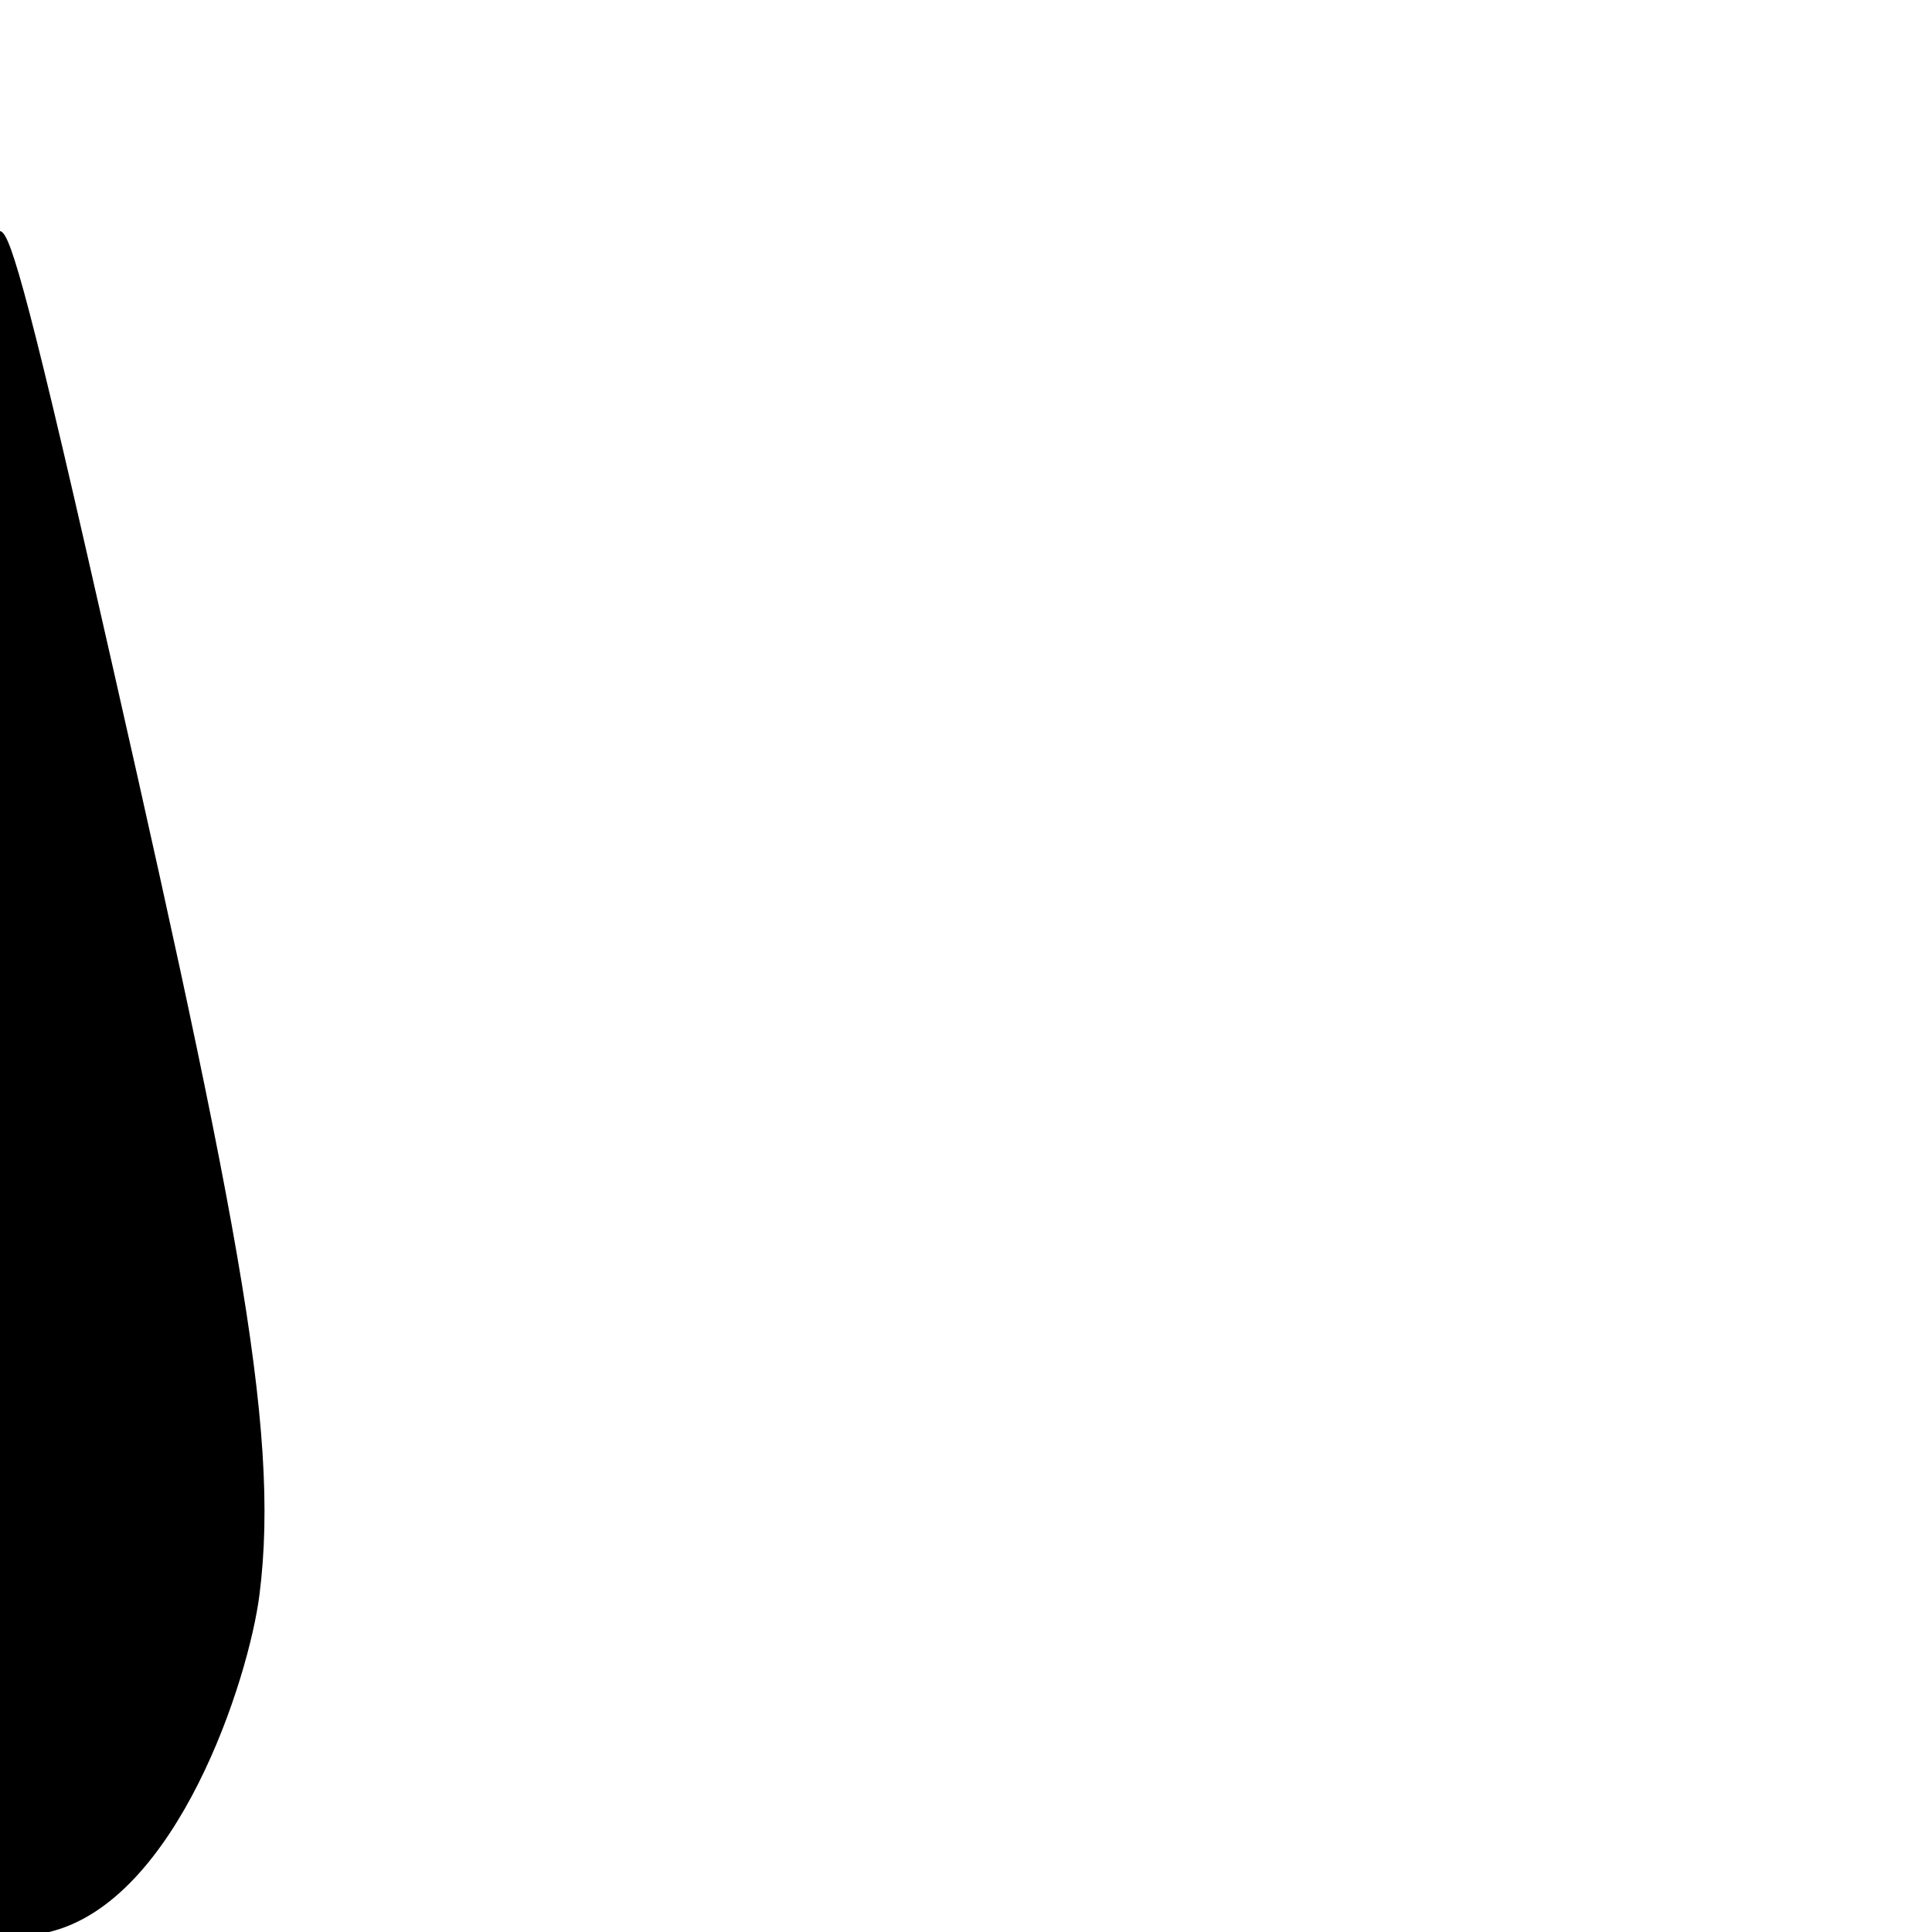
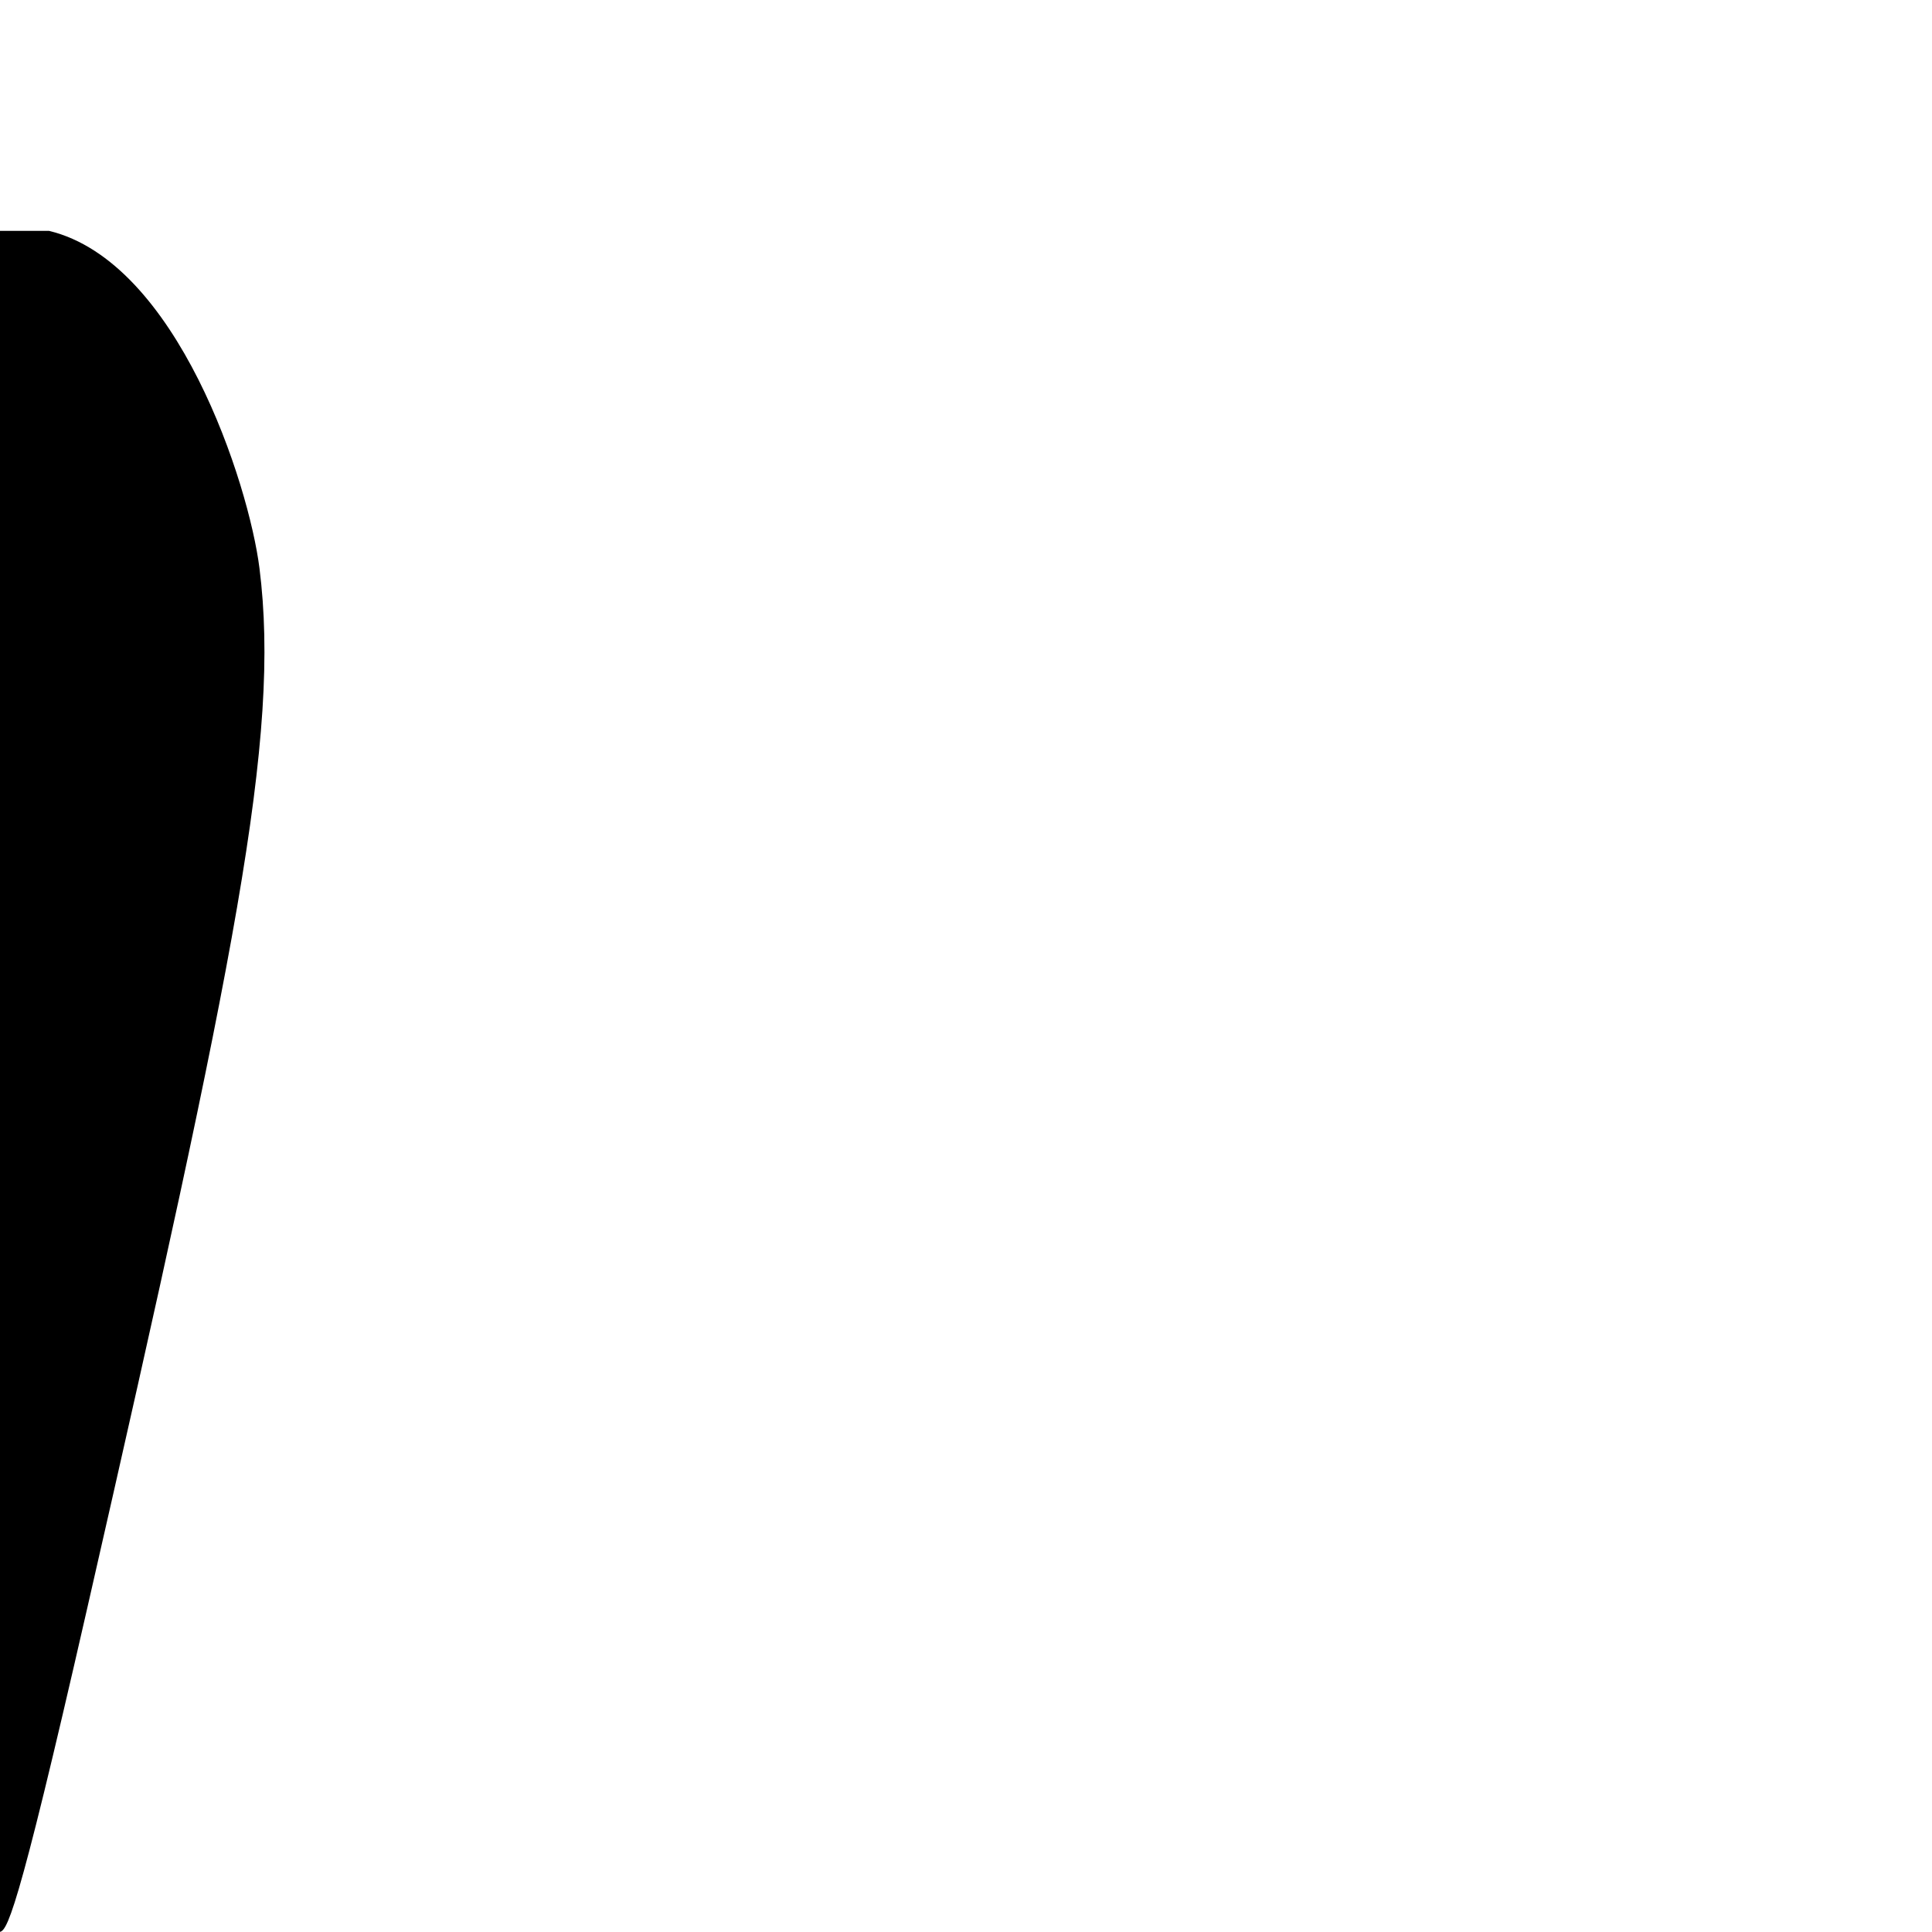
<svg xmlns="http://www.w3.org/2000/svg" version="1.1" id="Layer_1" x="0px" y="0px" viewBox="0 0 1000 1000" style="enable-background:new 0 0 1000 1000;" xml:space="preserve">
-   <path d="M44.9,286C7.9,123.8,3.5,119.6-0.7,119.5c-4.1,0-8.6,4.3-45.6,166.5c-77.2,338.2-100.4,452-89.4,539.4  c5.5,43.6,42.5,158.6,108.9,174.6c0,0,52.2,0,52.2,0c66.4-15.9,103.4-131,108.9-174.6C145.4,738.1,122.1,624.3,44.9,286z" />
+   <path d="M-46.3,833.5C-9.3,995.7-4.9,999.9-0.7,1000c4.1,0,8.6-4.3,45.6-166.5c77.2-338.2,100.4-452,89.4-539.4  c-5.5-43.6-42.5-158.6-108.9-174.6h-52.2c-66.4,15.9-103.4,131-108.9,174.6C-146.8,381.4-123.5,495.2-46.3,833.5z" />
</svg>
